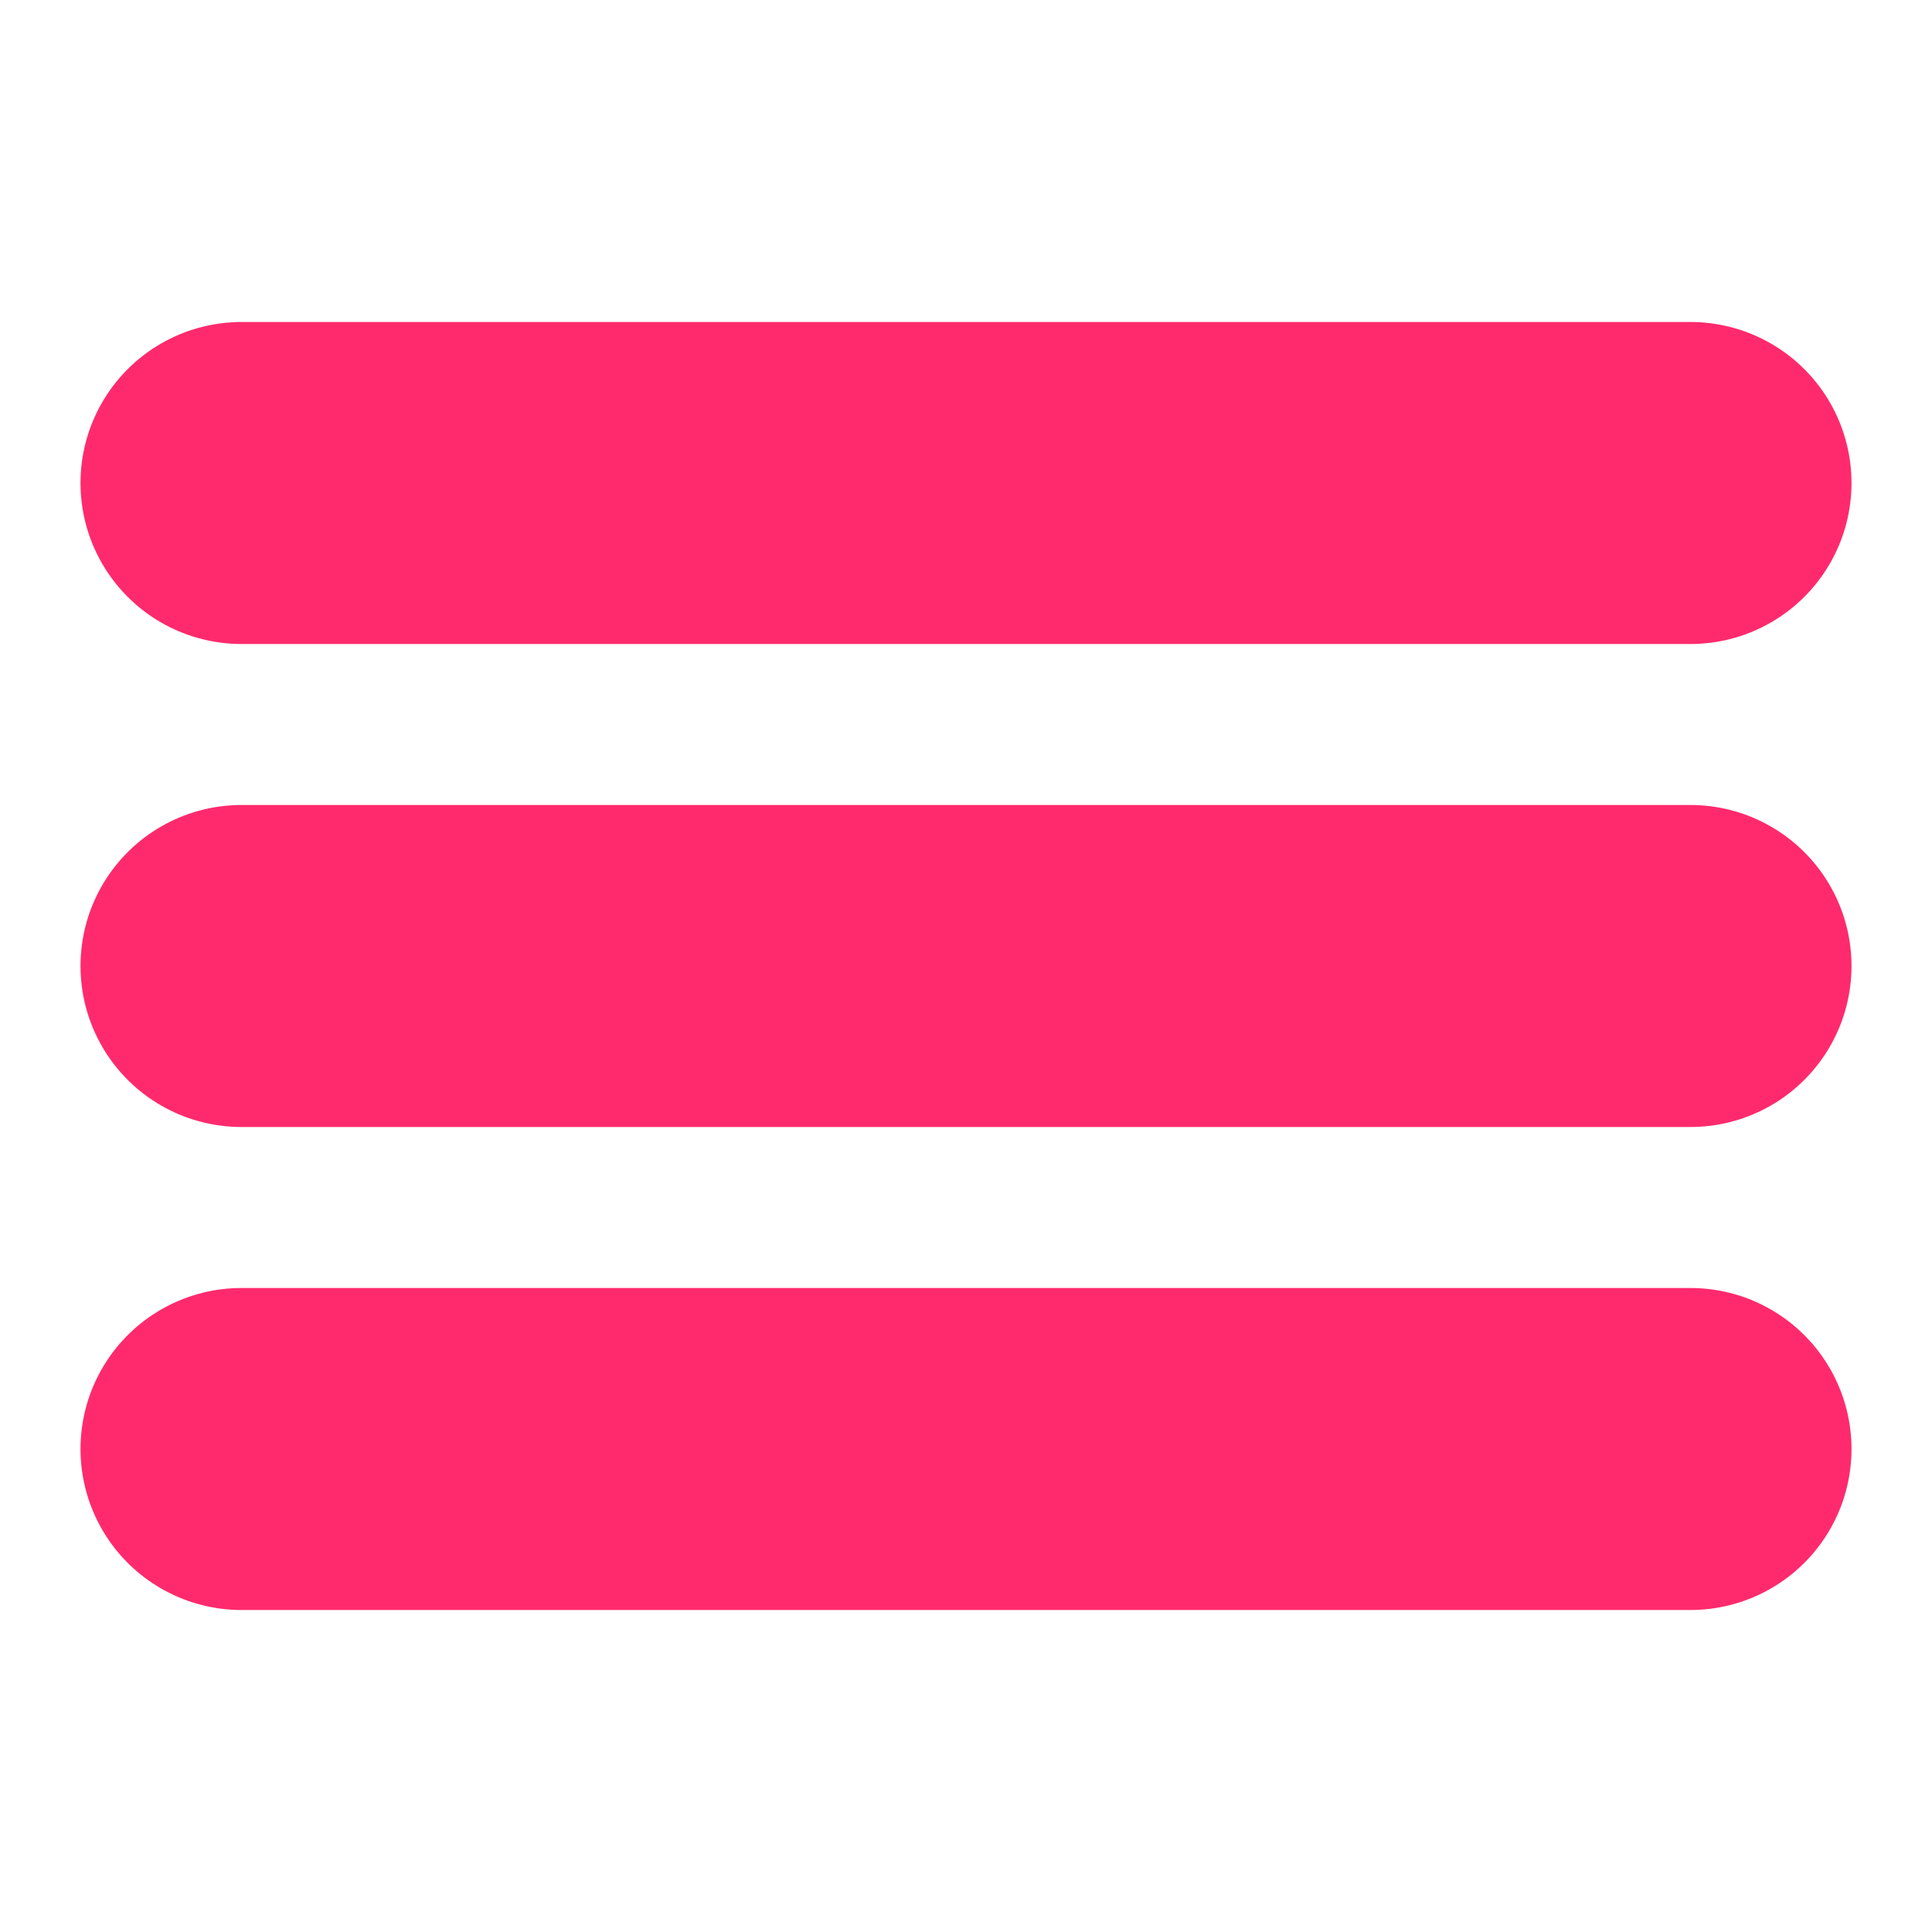
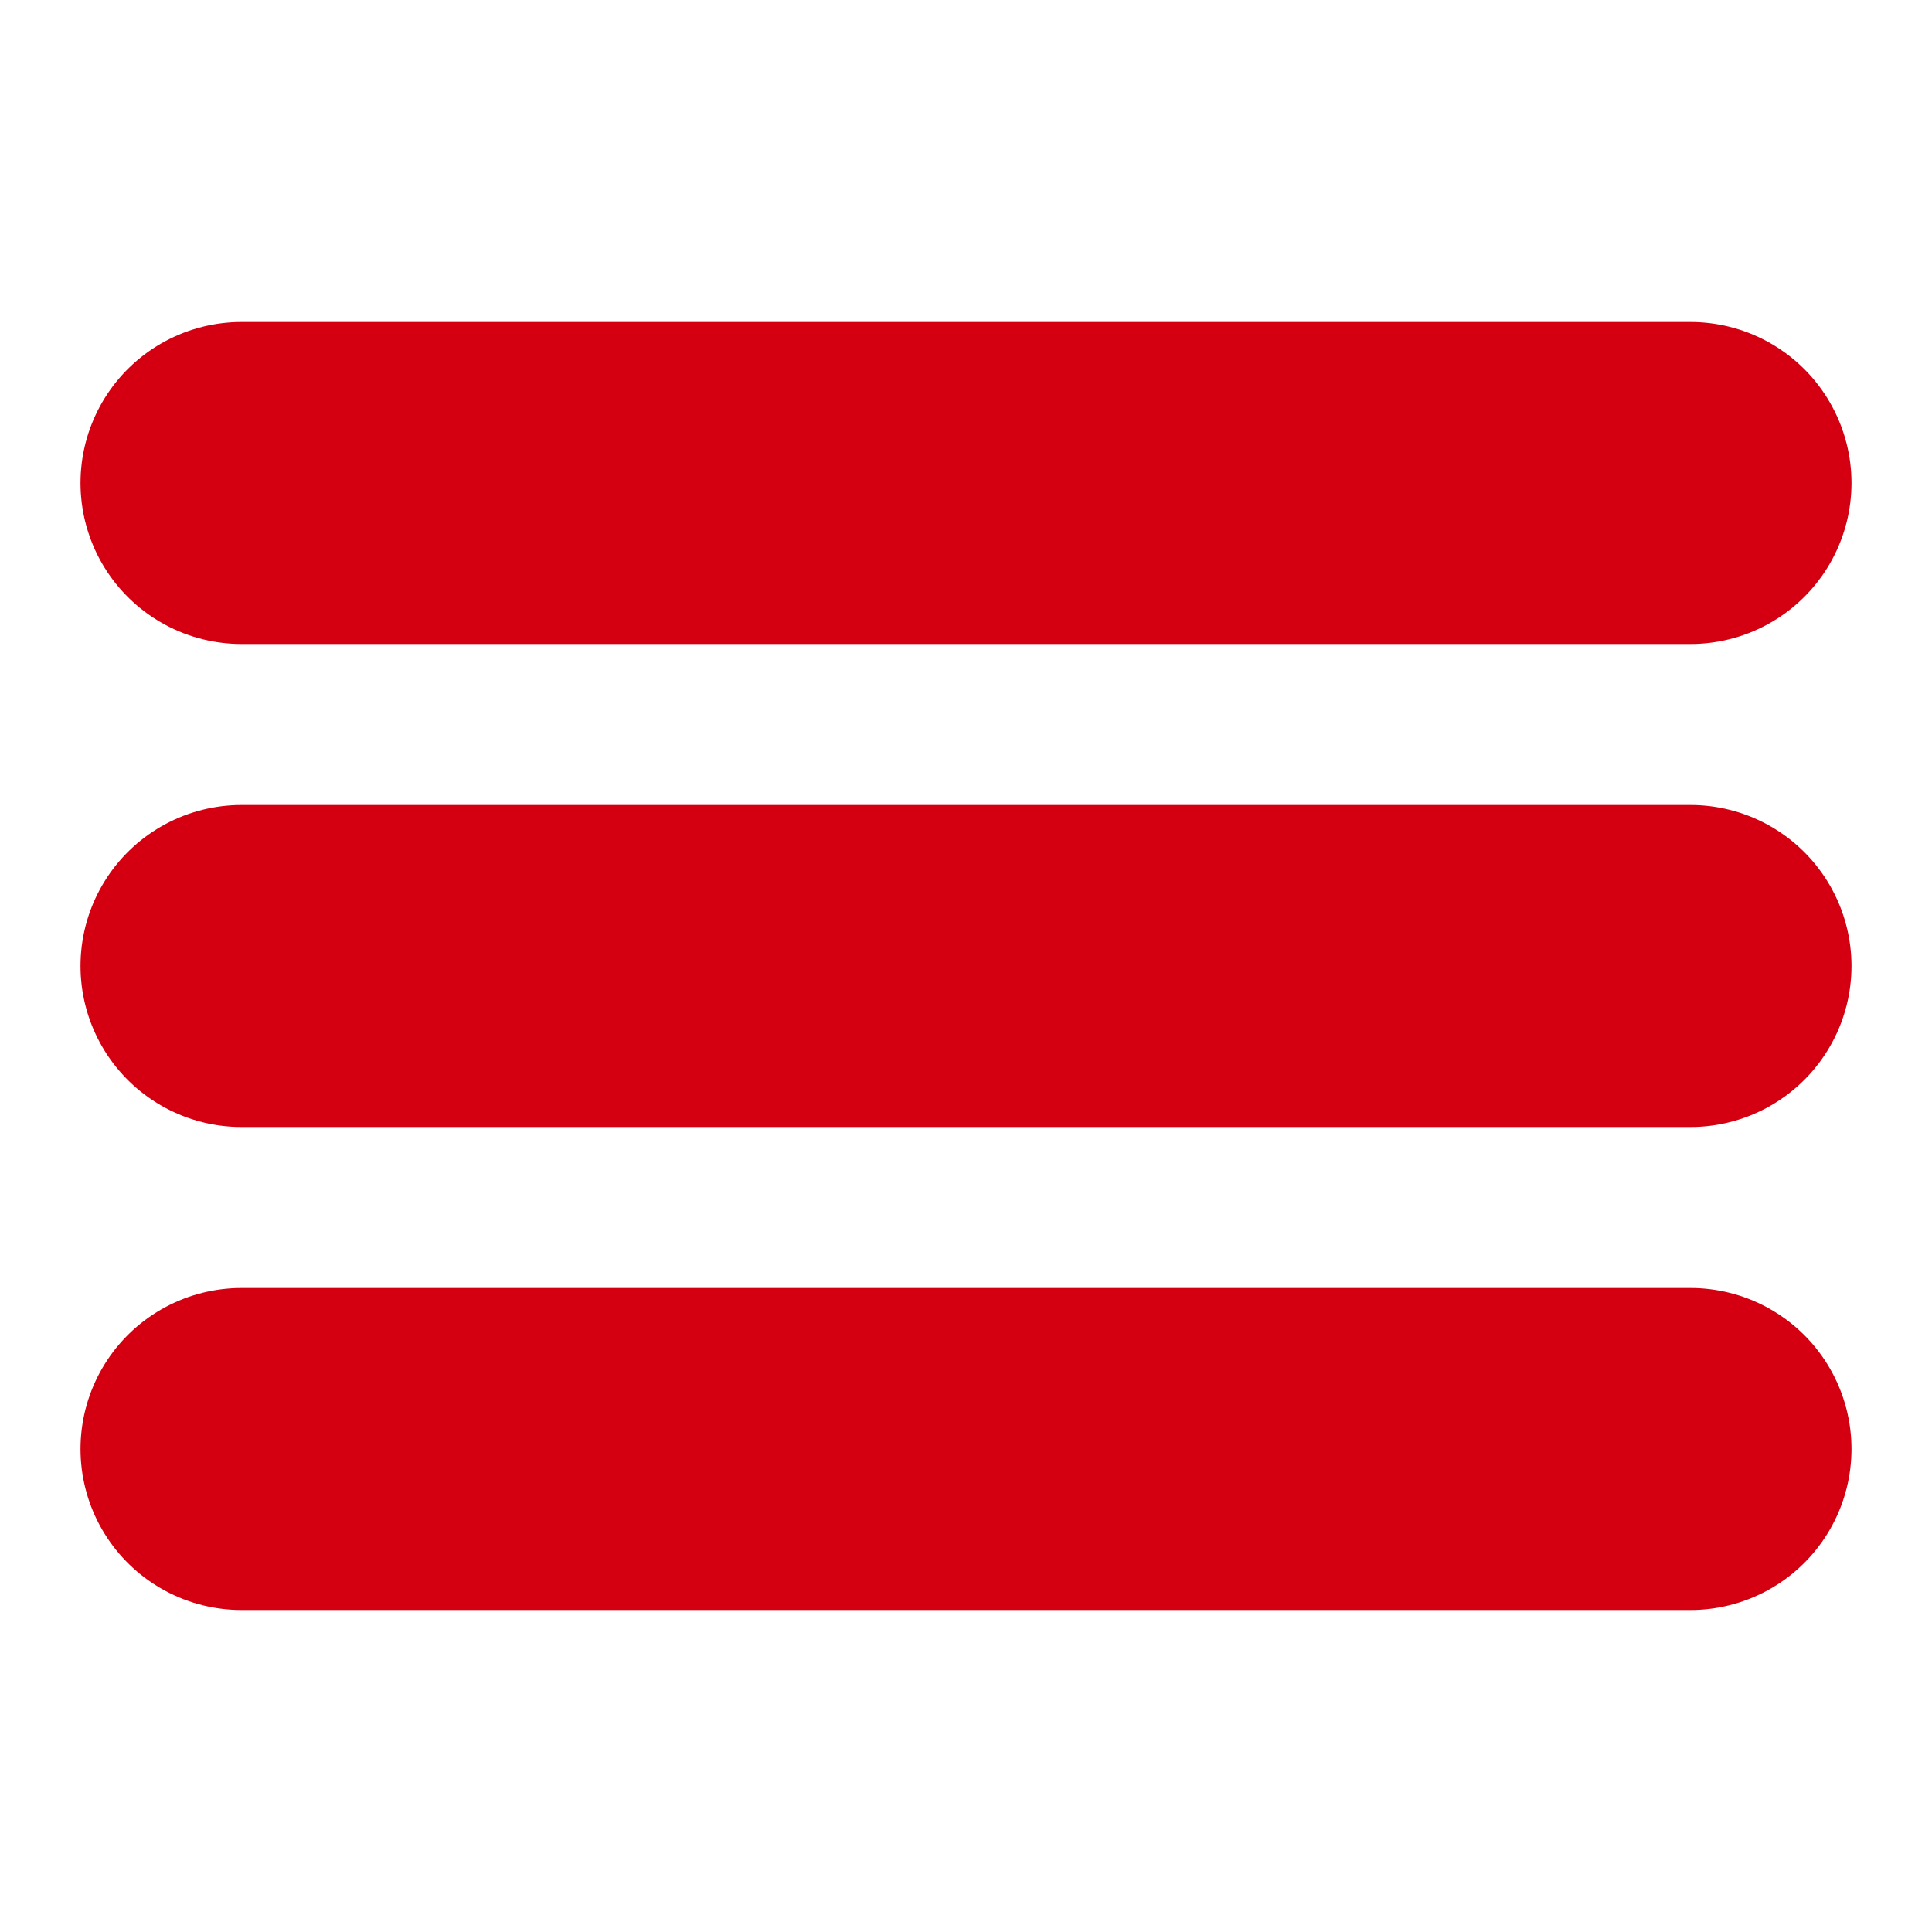
- <svg xmlns="http://www.w3.org/2000/svg" width="100" height="100" viewBox="0 0 24 24" fill="none" stroke="#ff2a6d" stroke-width="4" stroke-linecap="round" stroke-linejoin="round" class="feather feather-menu">
+ <svg xmlns="http://www.w3.org/2000/svg" width="100" height="100" viewBox="0 0 24 24" fill="none" stroke="#d40011" stroke-width="4" stroke-linecap="round" stroke-linejoin="round" class="feather feather-menu">
  <line x1="3" y1="12" x2="21" y2="12" />
  <line x1="3" y1="6" x2="21" y2="6" />
  <line x1="3" y1="18" x2="21" y2="18" />
</svg>
